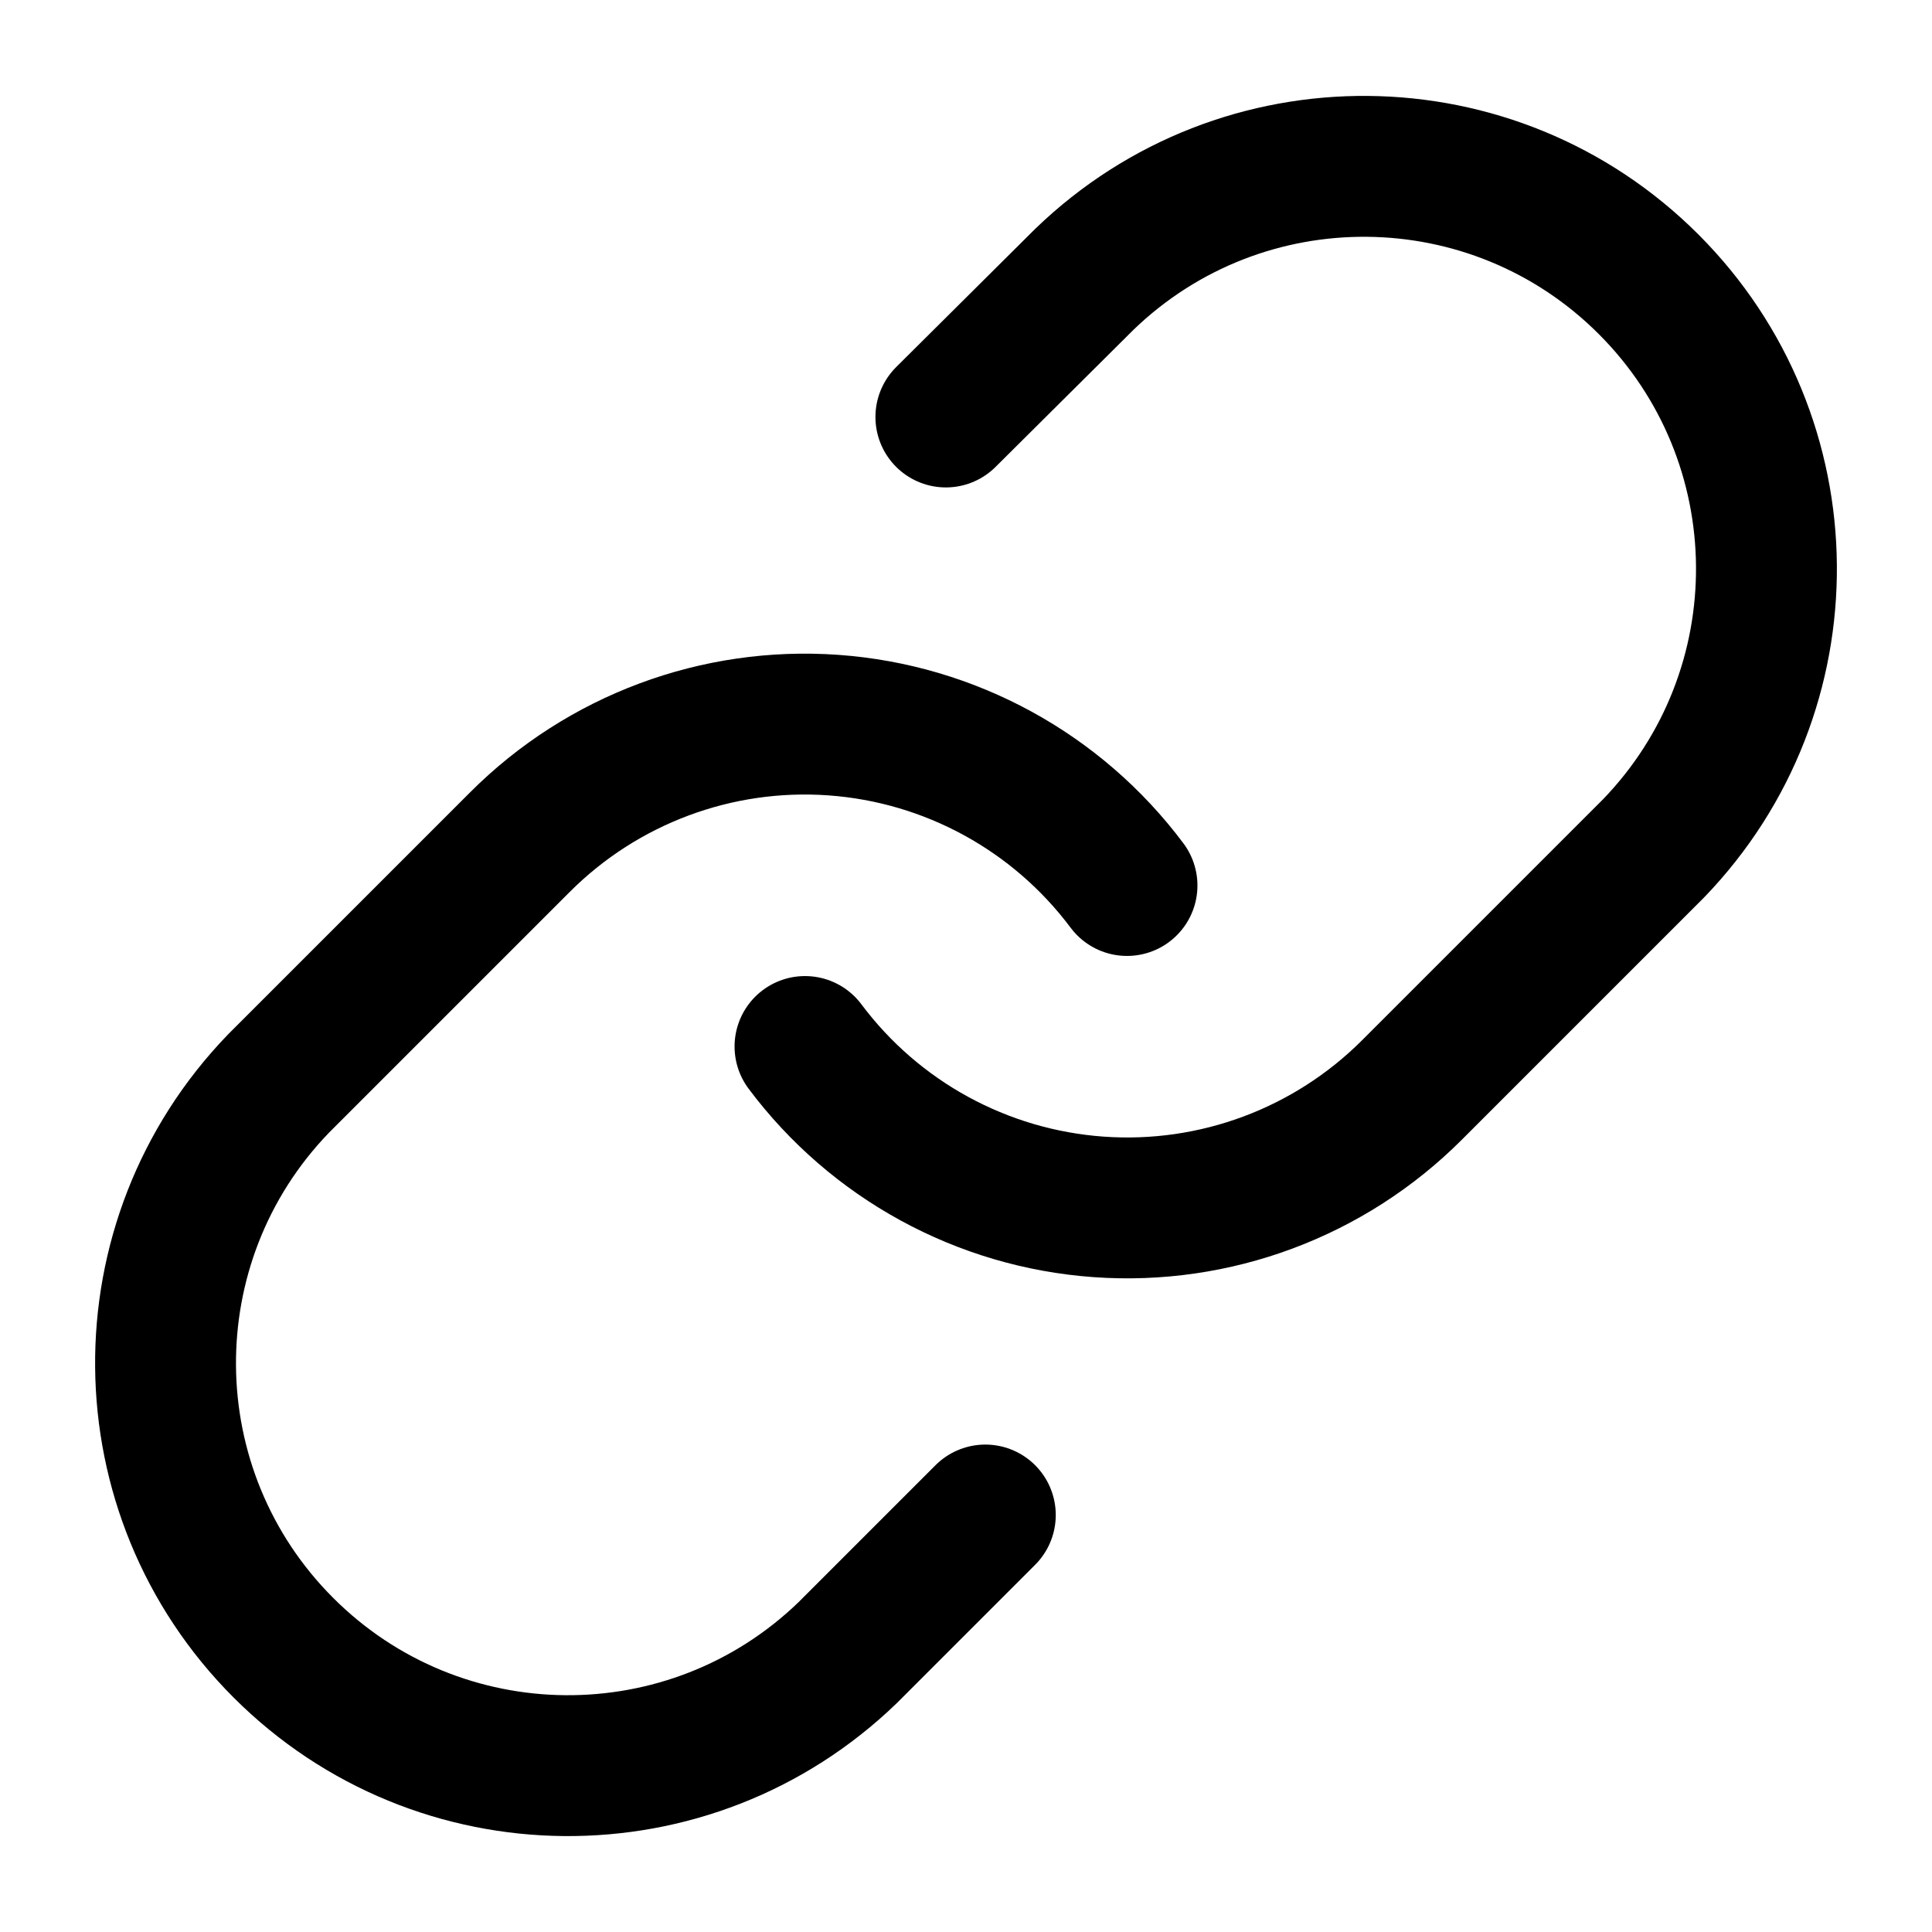
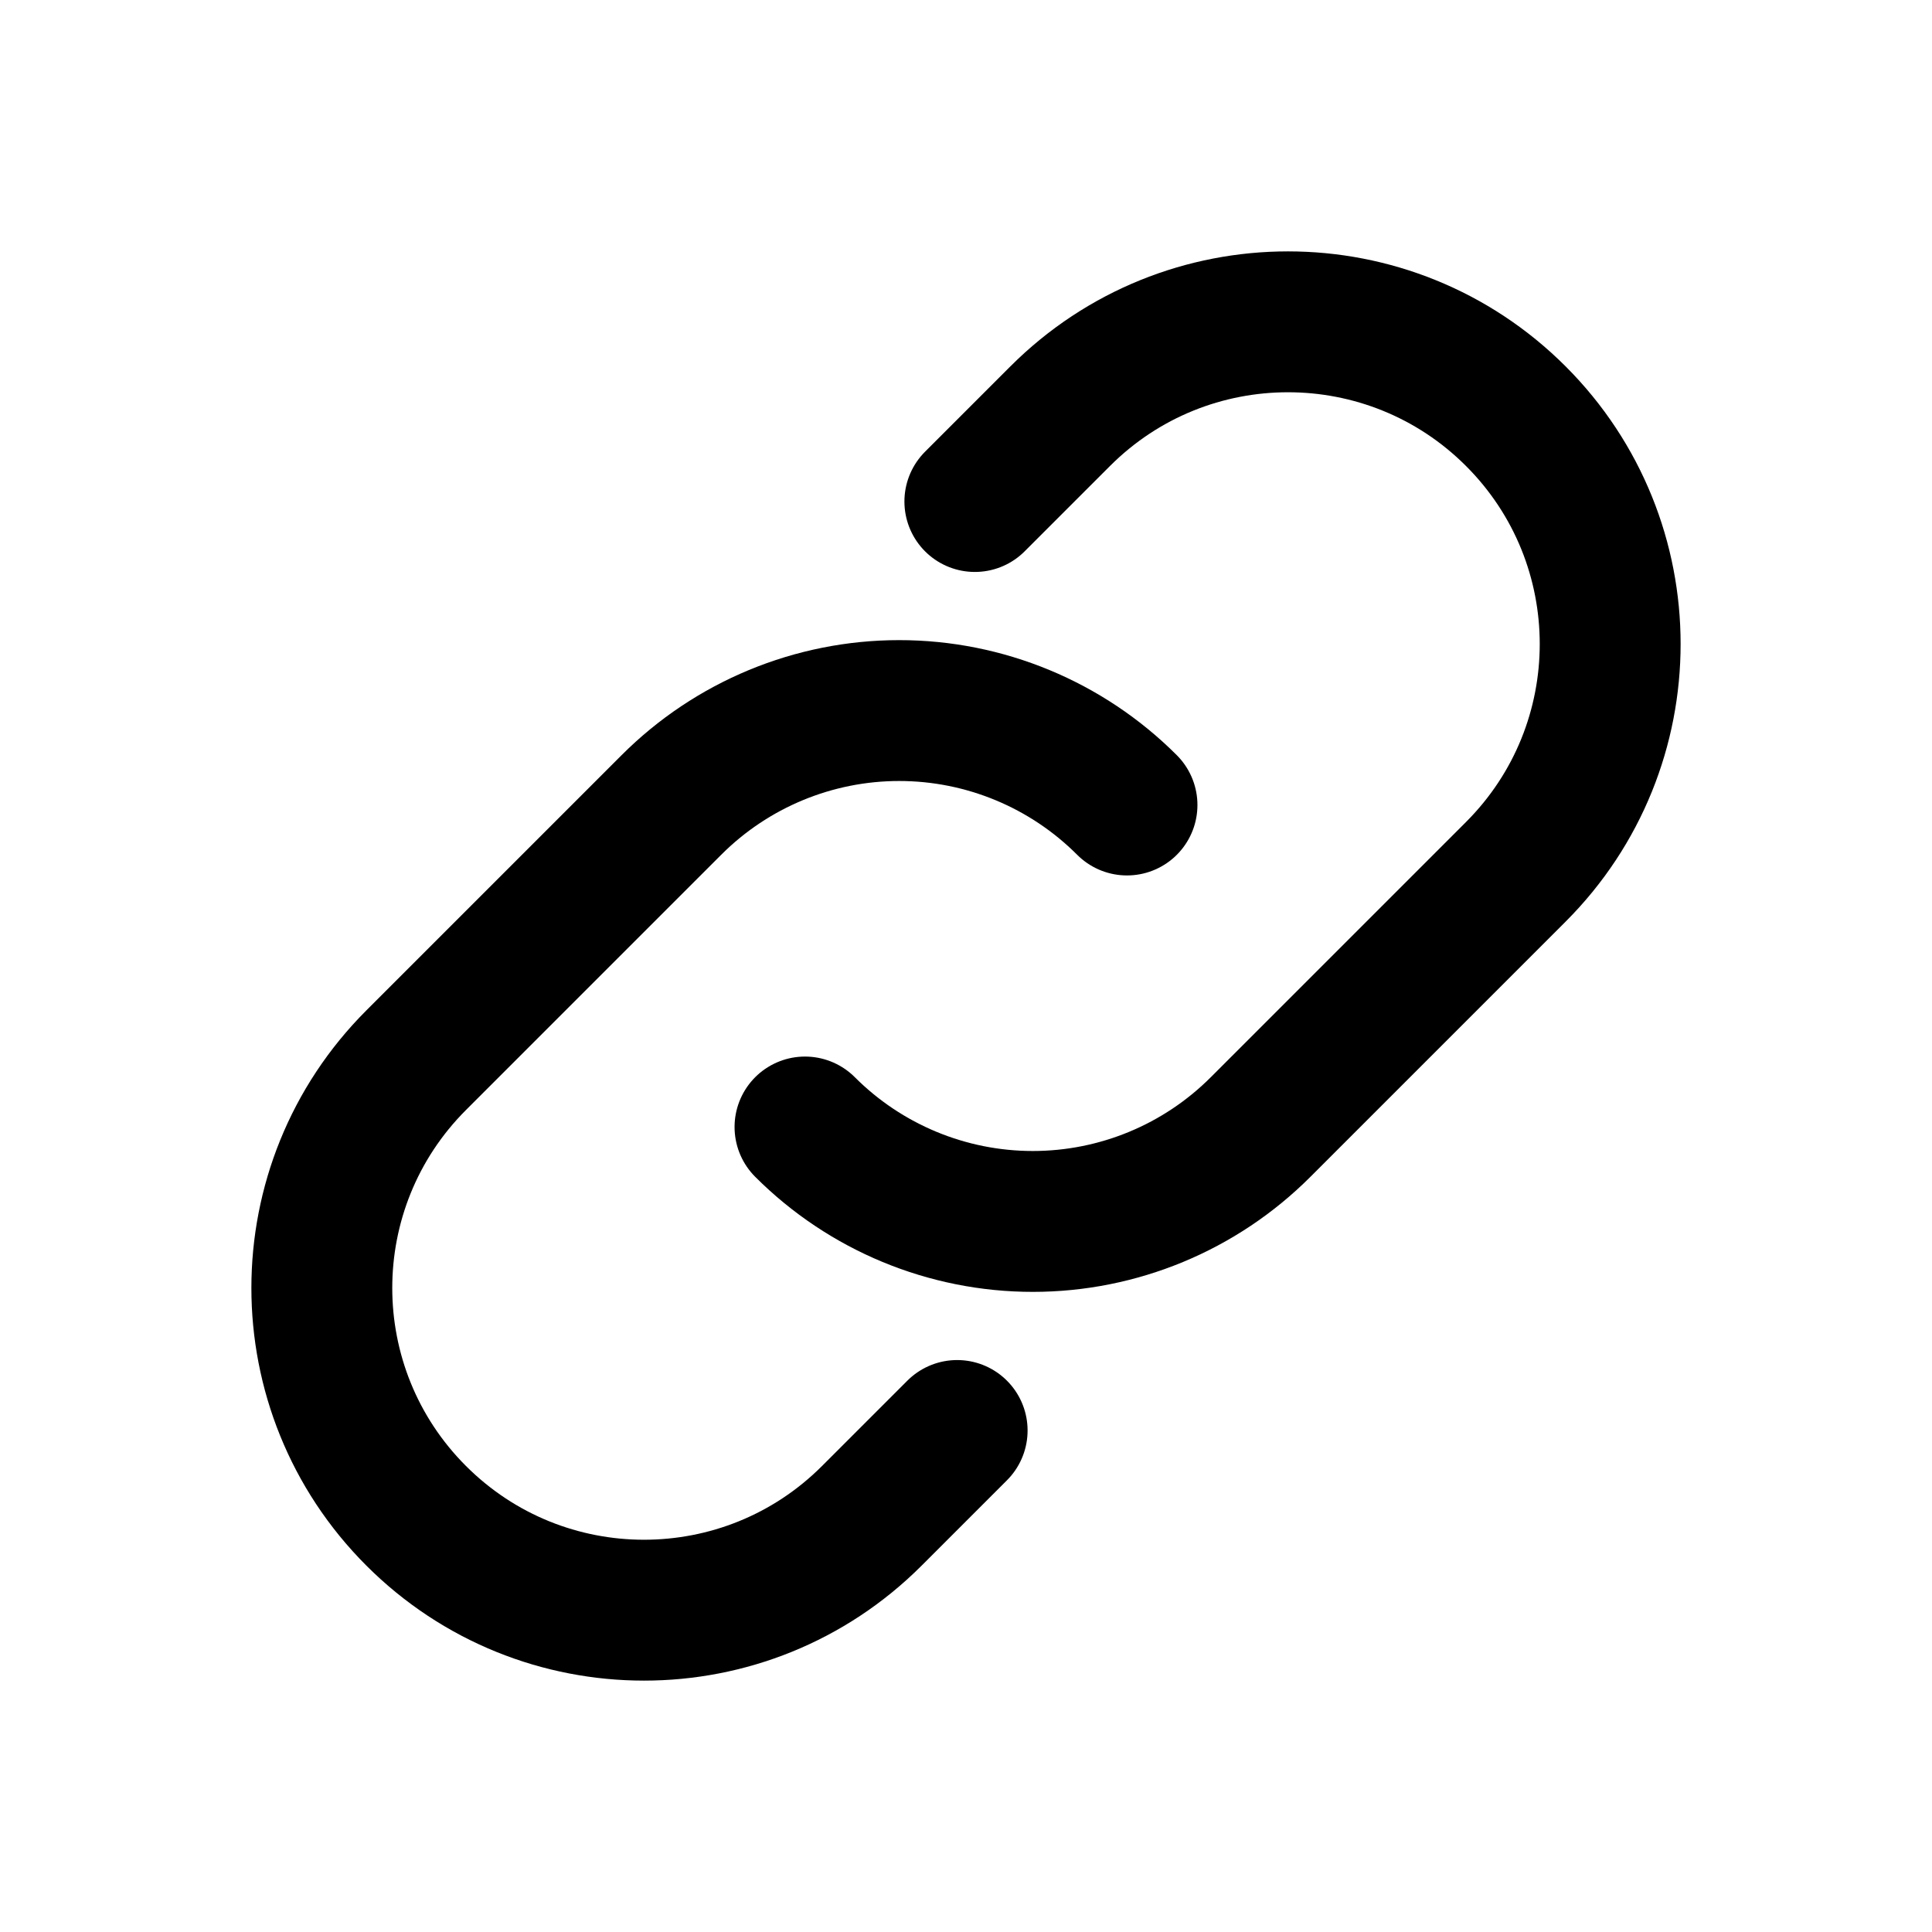
- <svg xmlns="http://www.w3.org/2000/svg" viewBox="0 0 24 24" fill="none" stroke="currentColor" stroke-width="1.75" stroke-linecap="round" stroke-linejoin="round">
-   <path d="M10 13a5 5 0 0 0 7.54.54l3-3a5 5 0 0 0-7.07-7.07l-1.72 1.71" />
-   <path d="M14 11a5 5 0 0 0-7.54-.54l-3 3a5 5 0 0 0 7.07 7.07l1.71-1.71" />
+ <svg xmlns="http://www.w3.org/2000/svg" width="24" height="24" viewBox="0 0 24 24" fill="none" stroke="currentColor" stroke-width="1.75" stroke-linecap="round" stroke-linejoin="round">
+   <path d="M10 14a4 4 0 0 0 5.66 0l3.17-3.17a4 4 0 0 0-5.66-5.66l-1.06 1.06" />
+   <path d="M14 10a4 4 0 0 0-5.66 0l-3.17 3.17a4 4 0 0 0 5.66 5.66l1.06-1.06" />
</svg>
